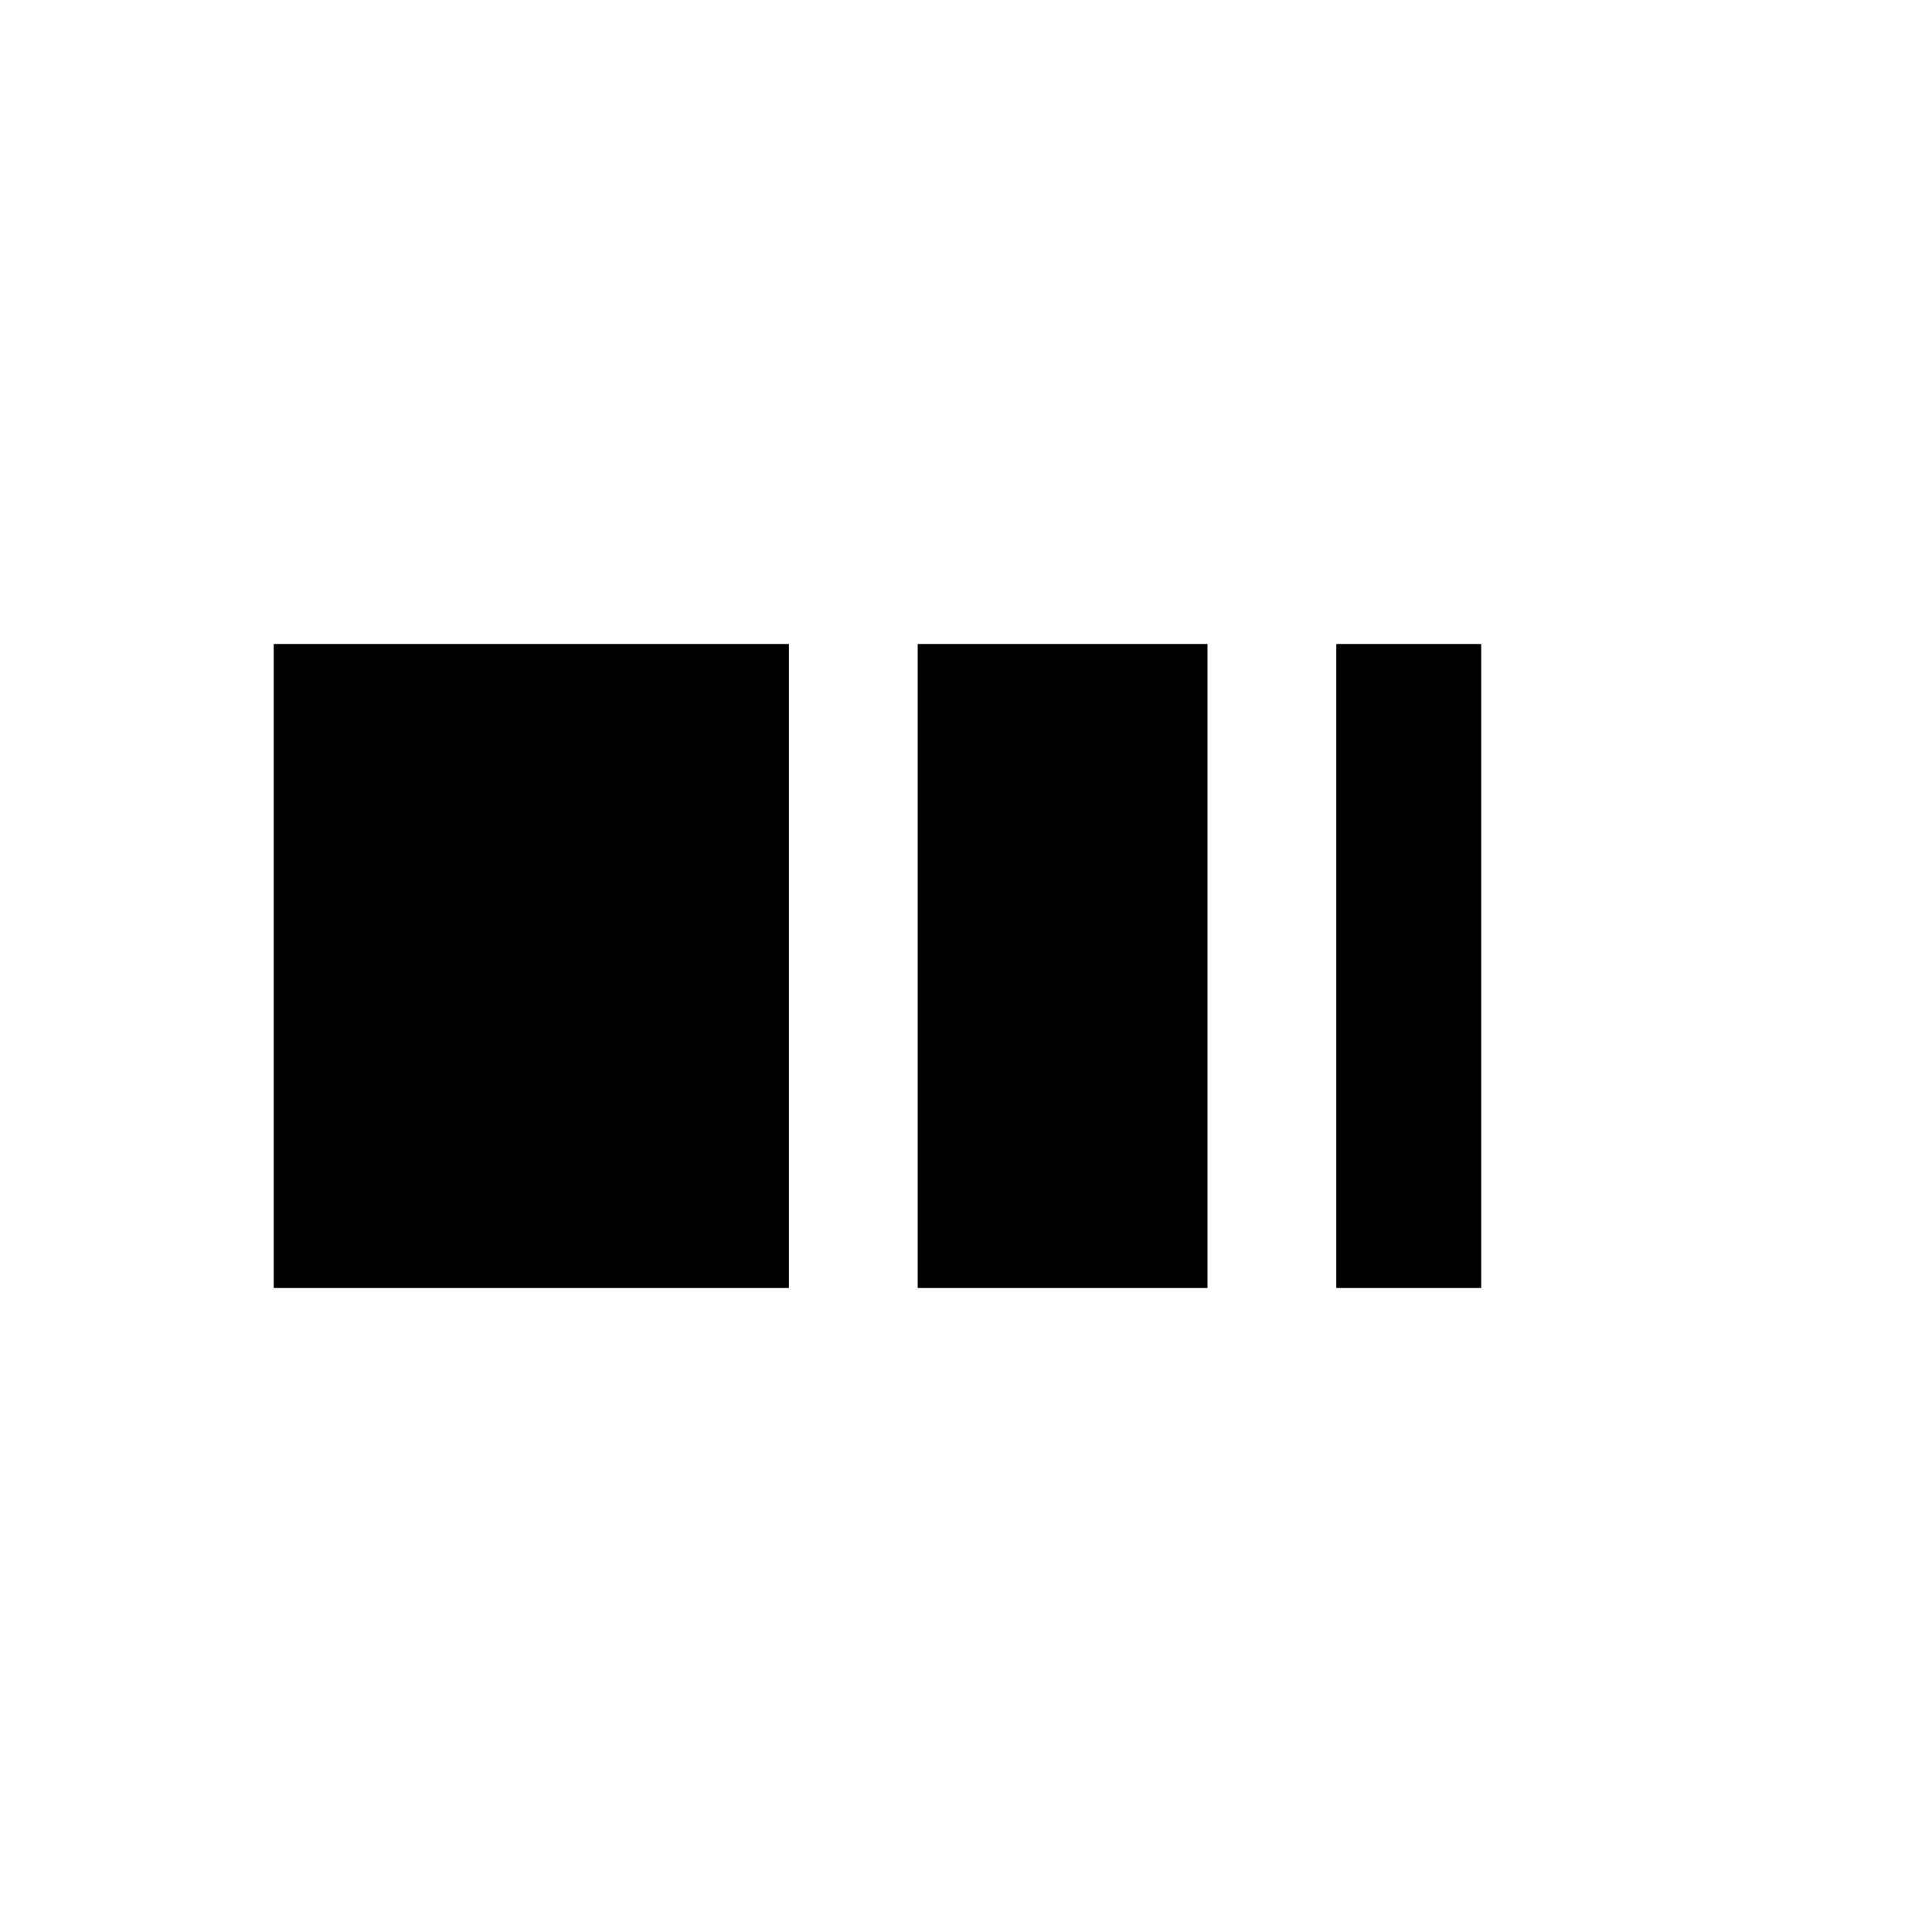
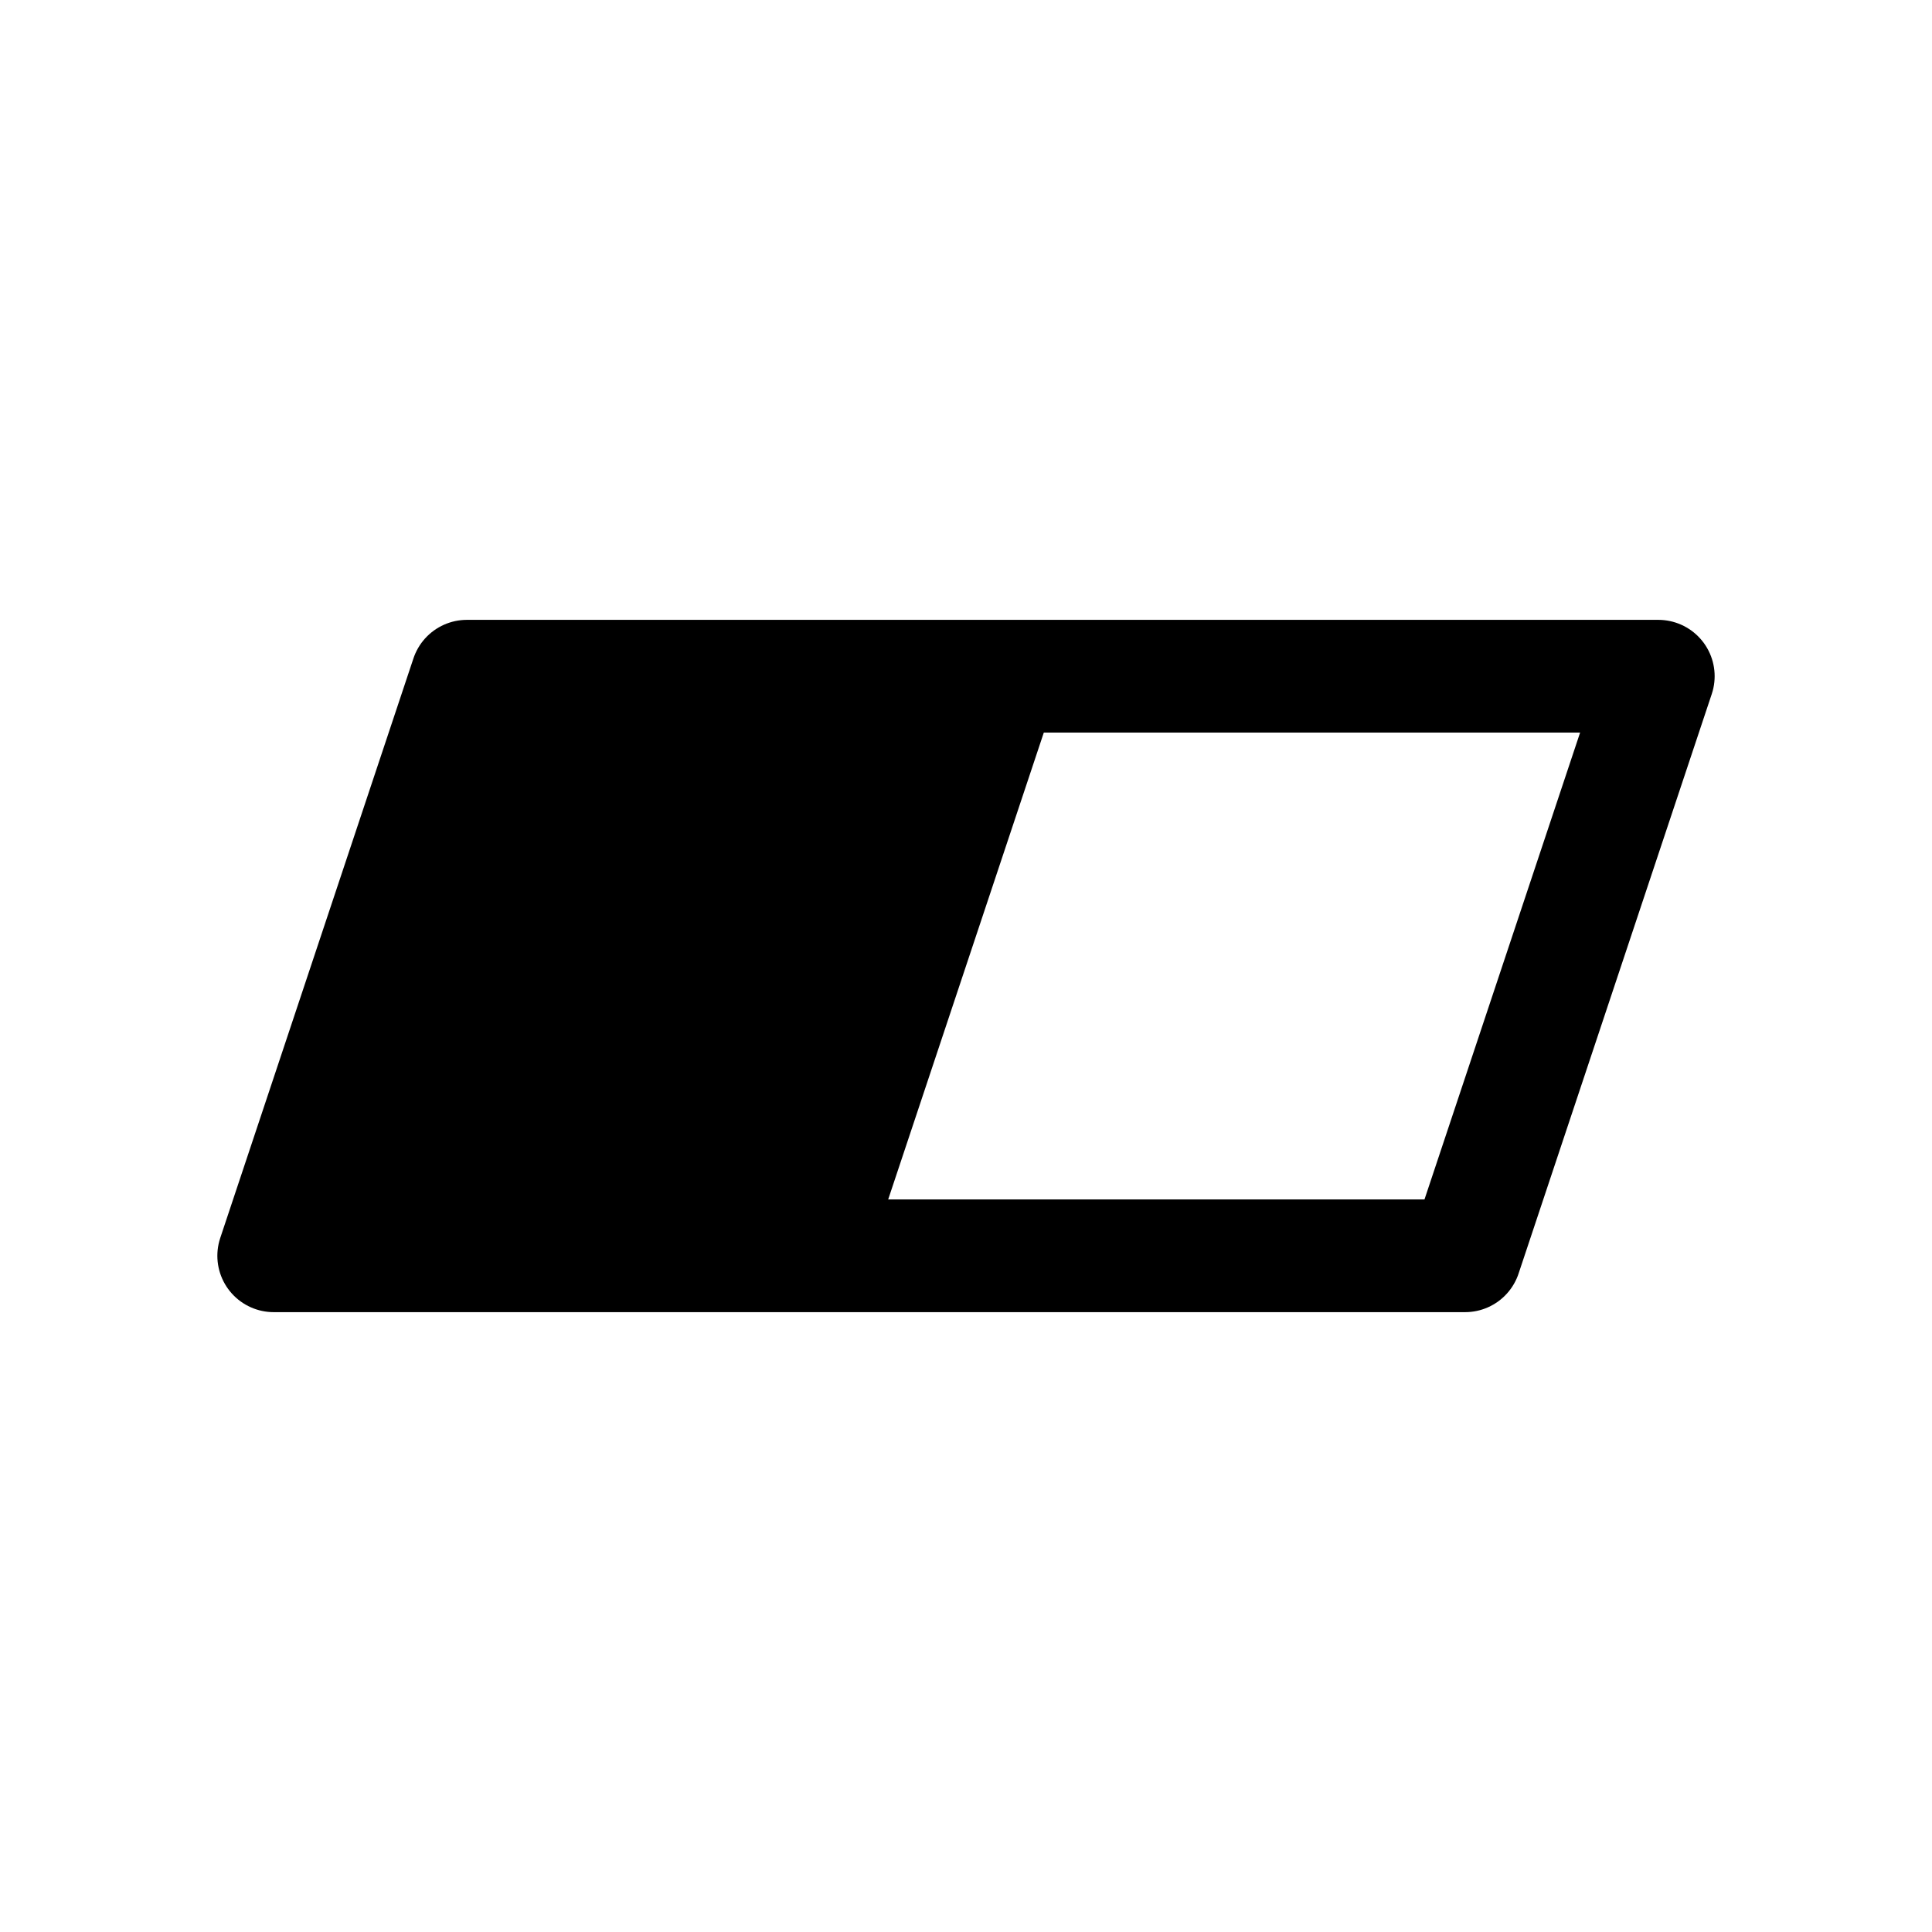
<svg xmlns="http://www.w3.org/2000/svg" viewBox="0 0 24 24" width="24" height="24" fill="none" stroke="currentColor" stroke-width="1.4" stroke-linecap="round" stroke-linejoin="round">
-   <path d="M3.4,8L9.8,8L9.8,16L3.4,16Z M11.4,8L15,8L15,16L11.4,16Z M16.6,8L18.4,8L18.4,16L16.6,16Z" fill="currentColor" stroke="none" />
+   <path d="M5.8,8.4L20.6,8.4L18.2,15.6L3.4,15.6Z" />
+   <path d="M5.8,8.4L13.2,8.4L10.8,15.6L3.4,15.6Z" fill="currentColor" stroke="none" />
</svg>
